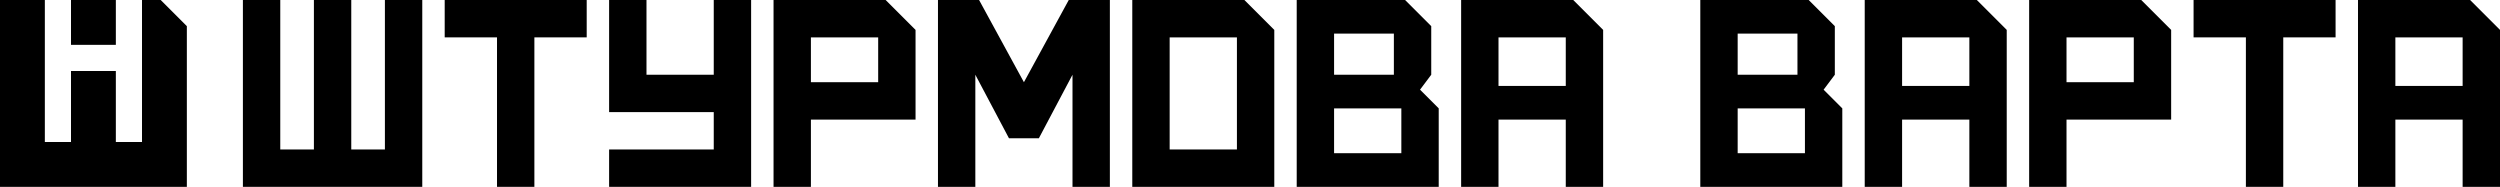
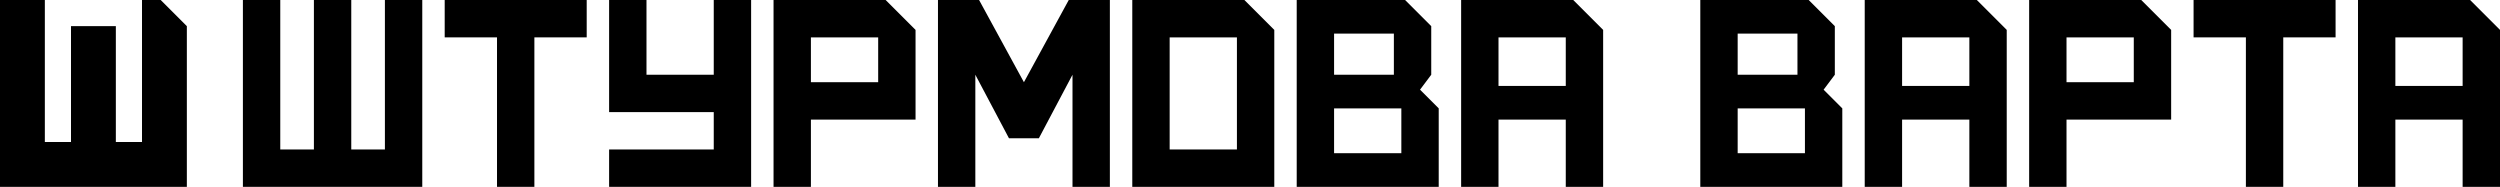
<svg xmlns="http://www.w3.org/2000/svg" viewBox="0 0 1338 100" width="1338" height="100" role="img" aria-label="Штурмова варта">
-   <path fill="#000000" transform="translate(0 0) scale(1.0)" d="M0 0H24V76H38V38H62V76H76V0H86L100 14V100H0Z" />
-   <rect fill="#000000" x="38.00" y="0.00" width="24.00" height="24.00" />
+   <path fill="#000000" transform="translate(0 0) scale(1.0)" d="M0 0H24V76H38V14H62V76H76V0H86L100 14V100H0Z" />
  <g fill="#000000">
    <path transform="translate(130.00 0.00) scale(1.0)" d="M0 0H20V80H38V0H58V80H76V0H96V100H0Z" />
    <path transform="translate(238.00 0.00) scale(1.0)" d="M0 0H76V20H48V100H28V20H0Z" />
    <path transform="translate(326.00 0.00) scale(1.0)" d="M0 0H20V40H56V0H76V100H0V80H56V60H0Z" />
    <path transform="translate(414.00 0.00) scale(1.0)" d="M0 0H60L76 16V64H20V100H0Z M20 20V44H56V20Z" />
    <path transform="translate(502.00 0.00) scale(1.0)" d="M0 0H22L46 44L70 0H92V100H72V40L54 74H38L20 40V100H0Z" />
    <path transform="translate(606.00 0.00) scale(1.0)" d="M0 0H60L76 16V100H0Z M20 20V80H56V20Z" />
    <path transform="translate(694.00 0.00) scale(1.0)" d="M0 0H58L72 14V40L66 48L76 58V100H0Z M20 18V40H52V18Z M20 58V82H56V58Z" />
    <path transform="translate(782.00 0.00) scale(1.0)" d="M0 0H60L76 16V100H56V64H20V100H0Z M20 20V46H56V20Z" />
    <path transform="translate(910.00 0.00) scale(1.0)" d="M0 0H58L72 14V40L66 48L76 58V100H0Z M20 18V40H52V18Z M20 58V82H56V58Z" />
    <path transform="translate(998.00 0.00) scale(1.0)" d="M0 0H60L76 16V100H56V64H20V100H0Z M20 20V46H56V20Z" />
    <path transform="translate(1086.00 0.00) scale(1.0)" d="M0 0H60L76 16V64H20V100H0Z M20 20V44H56V20Z" />
    <path transform="translate(1174.00 0.00) scale(1.0)" d="M0 0H76V20H48V100H28V20H0Z" />
    <path transform="translate(1262.00 0.00) scale(1.0)" d="M0 0H60L76 16V100H56V64H20V100H0Z M20 20V46H56V20Z" />
  </g>
</svg>
